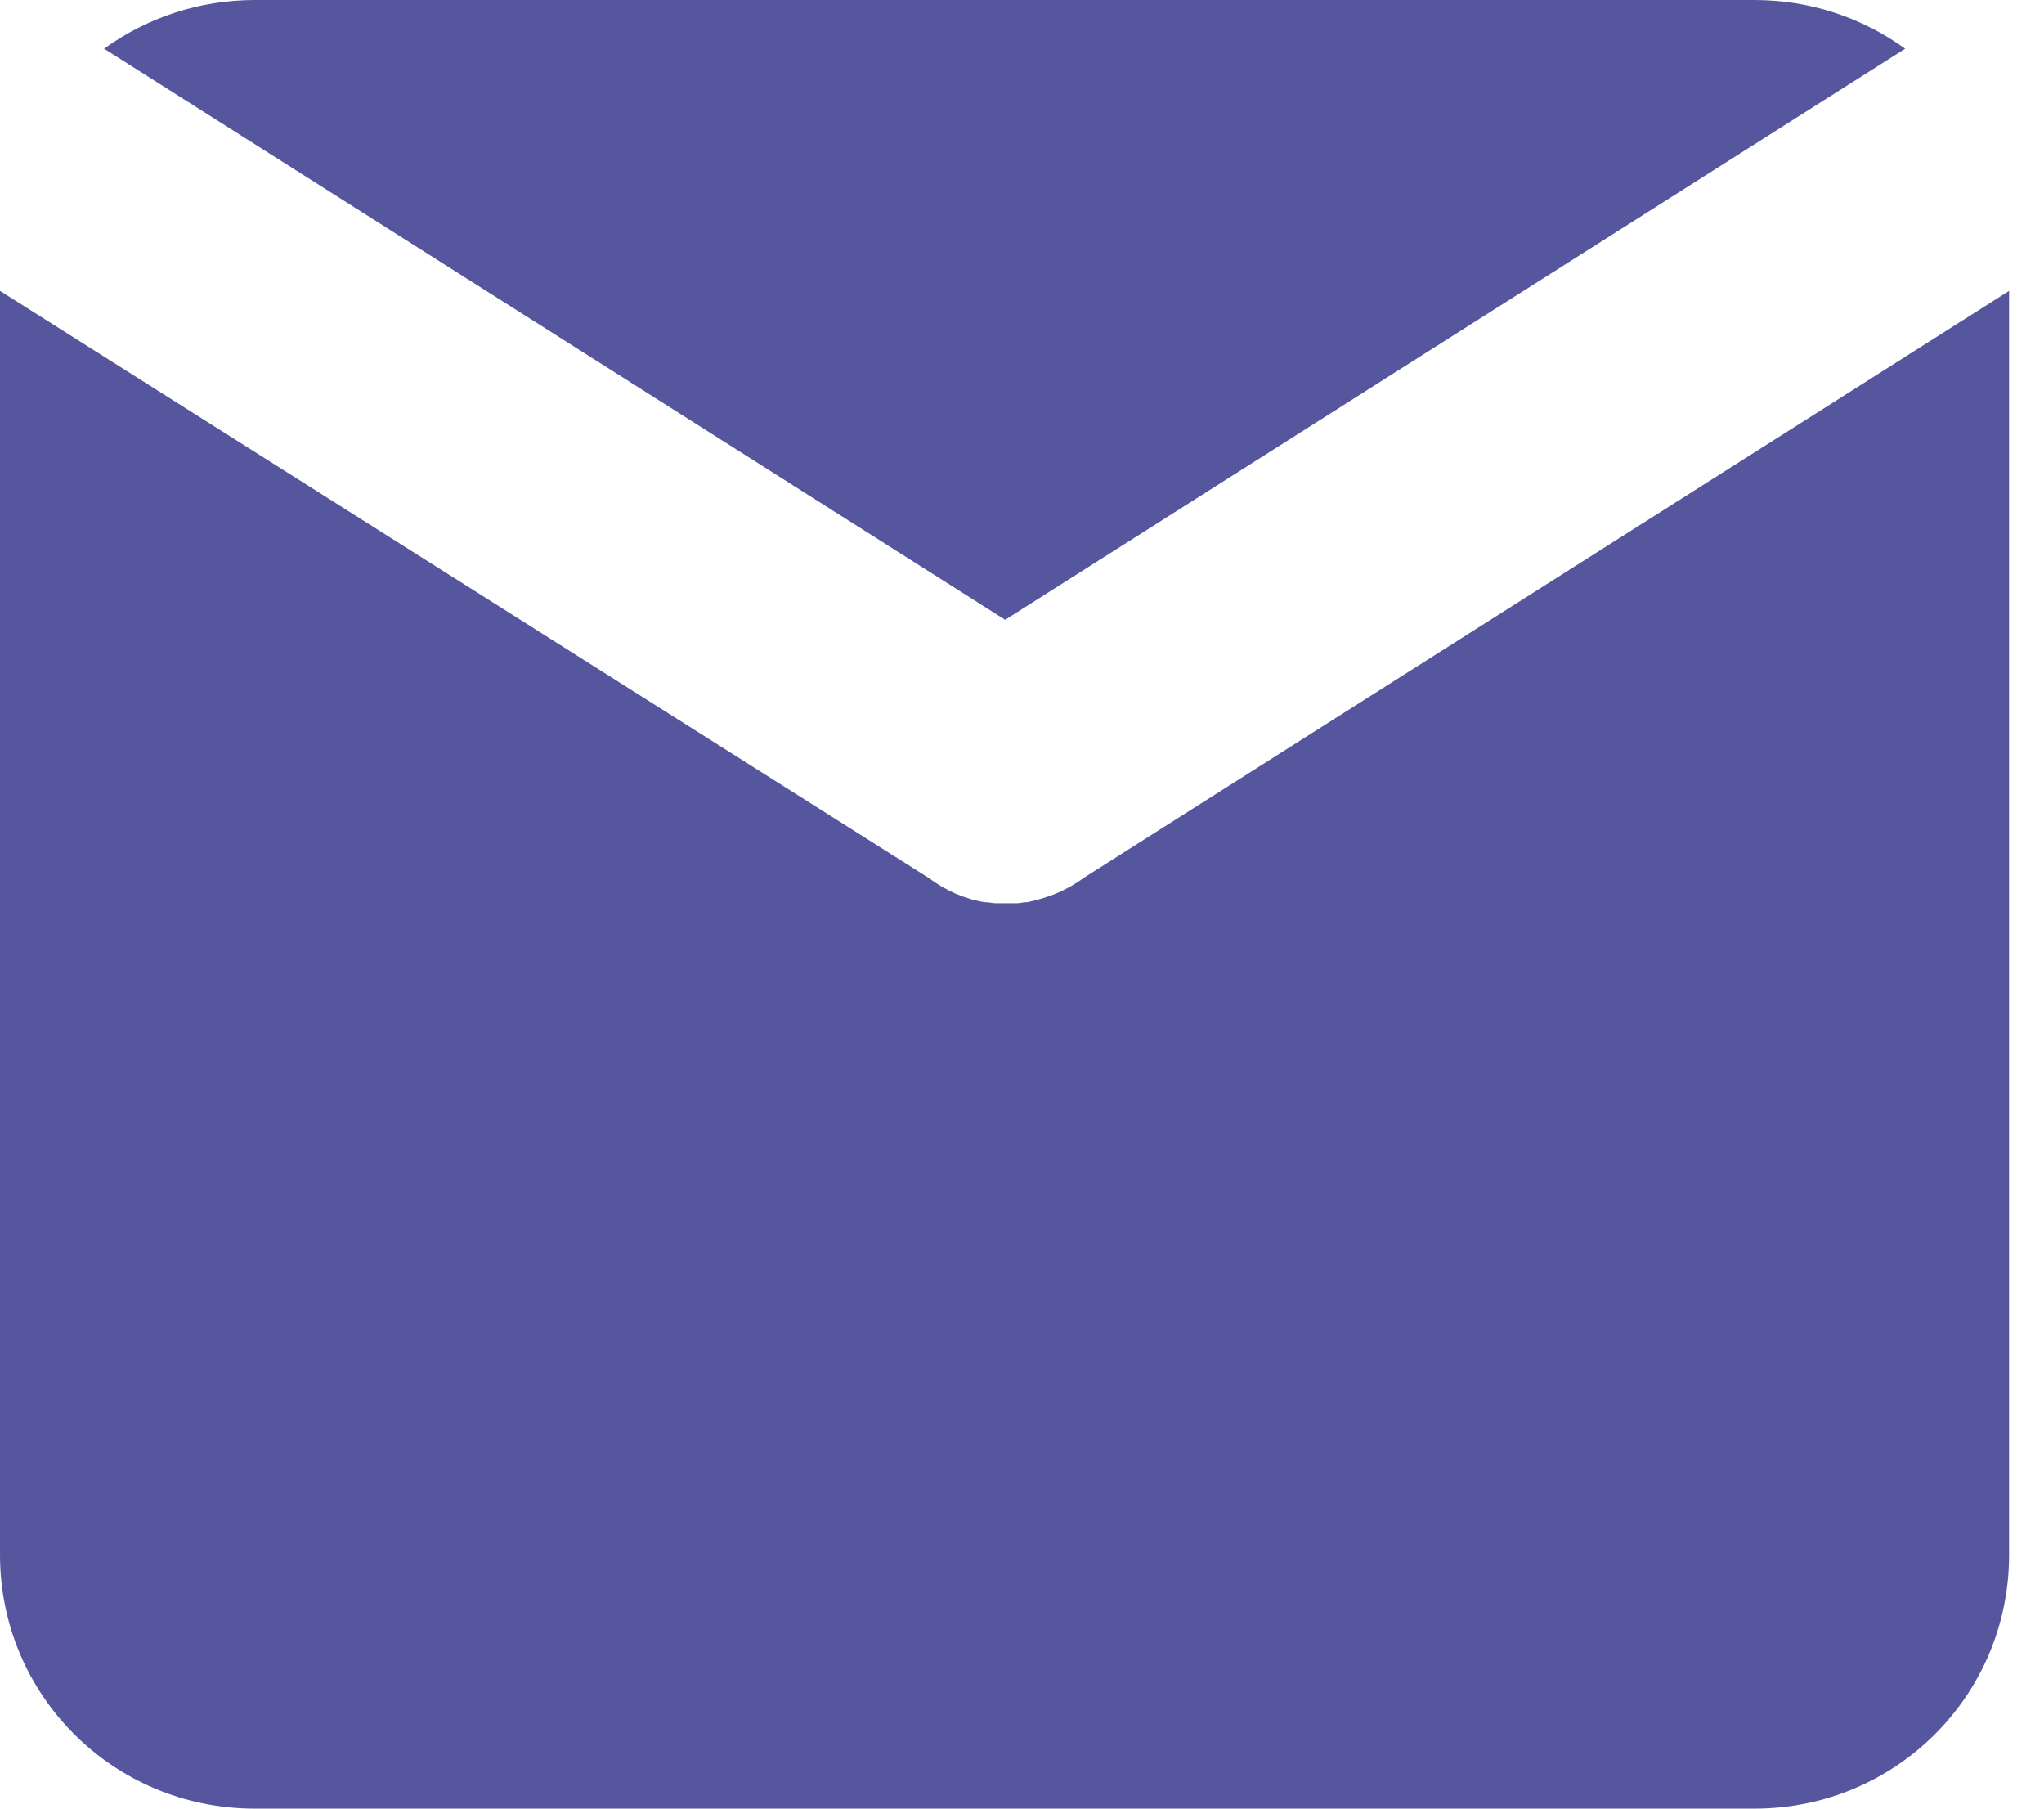
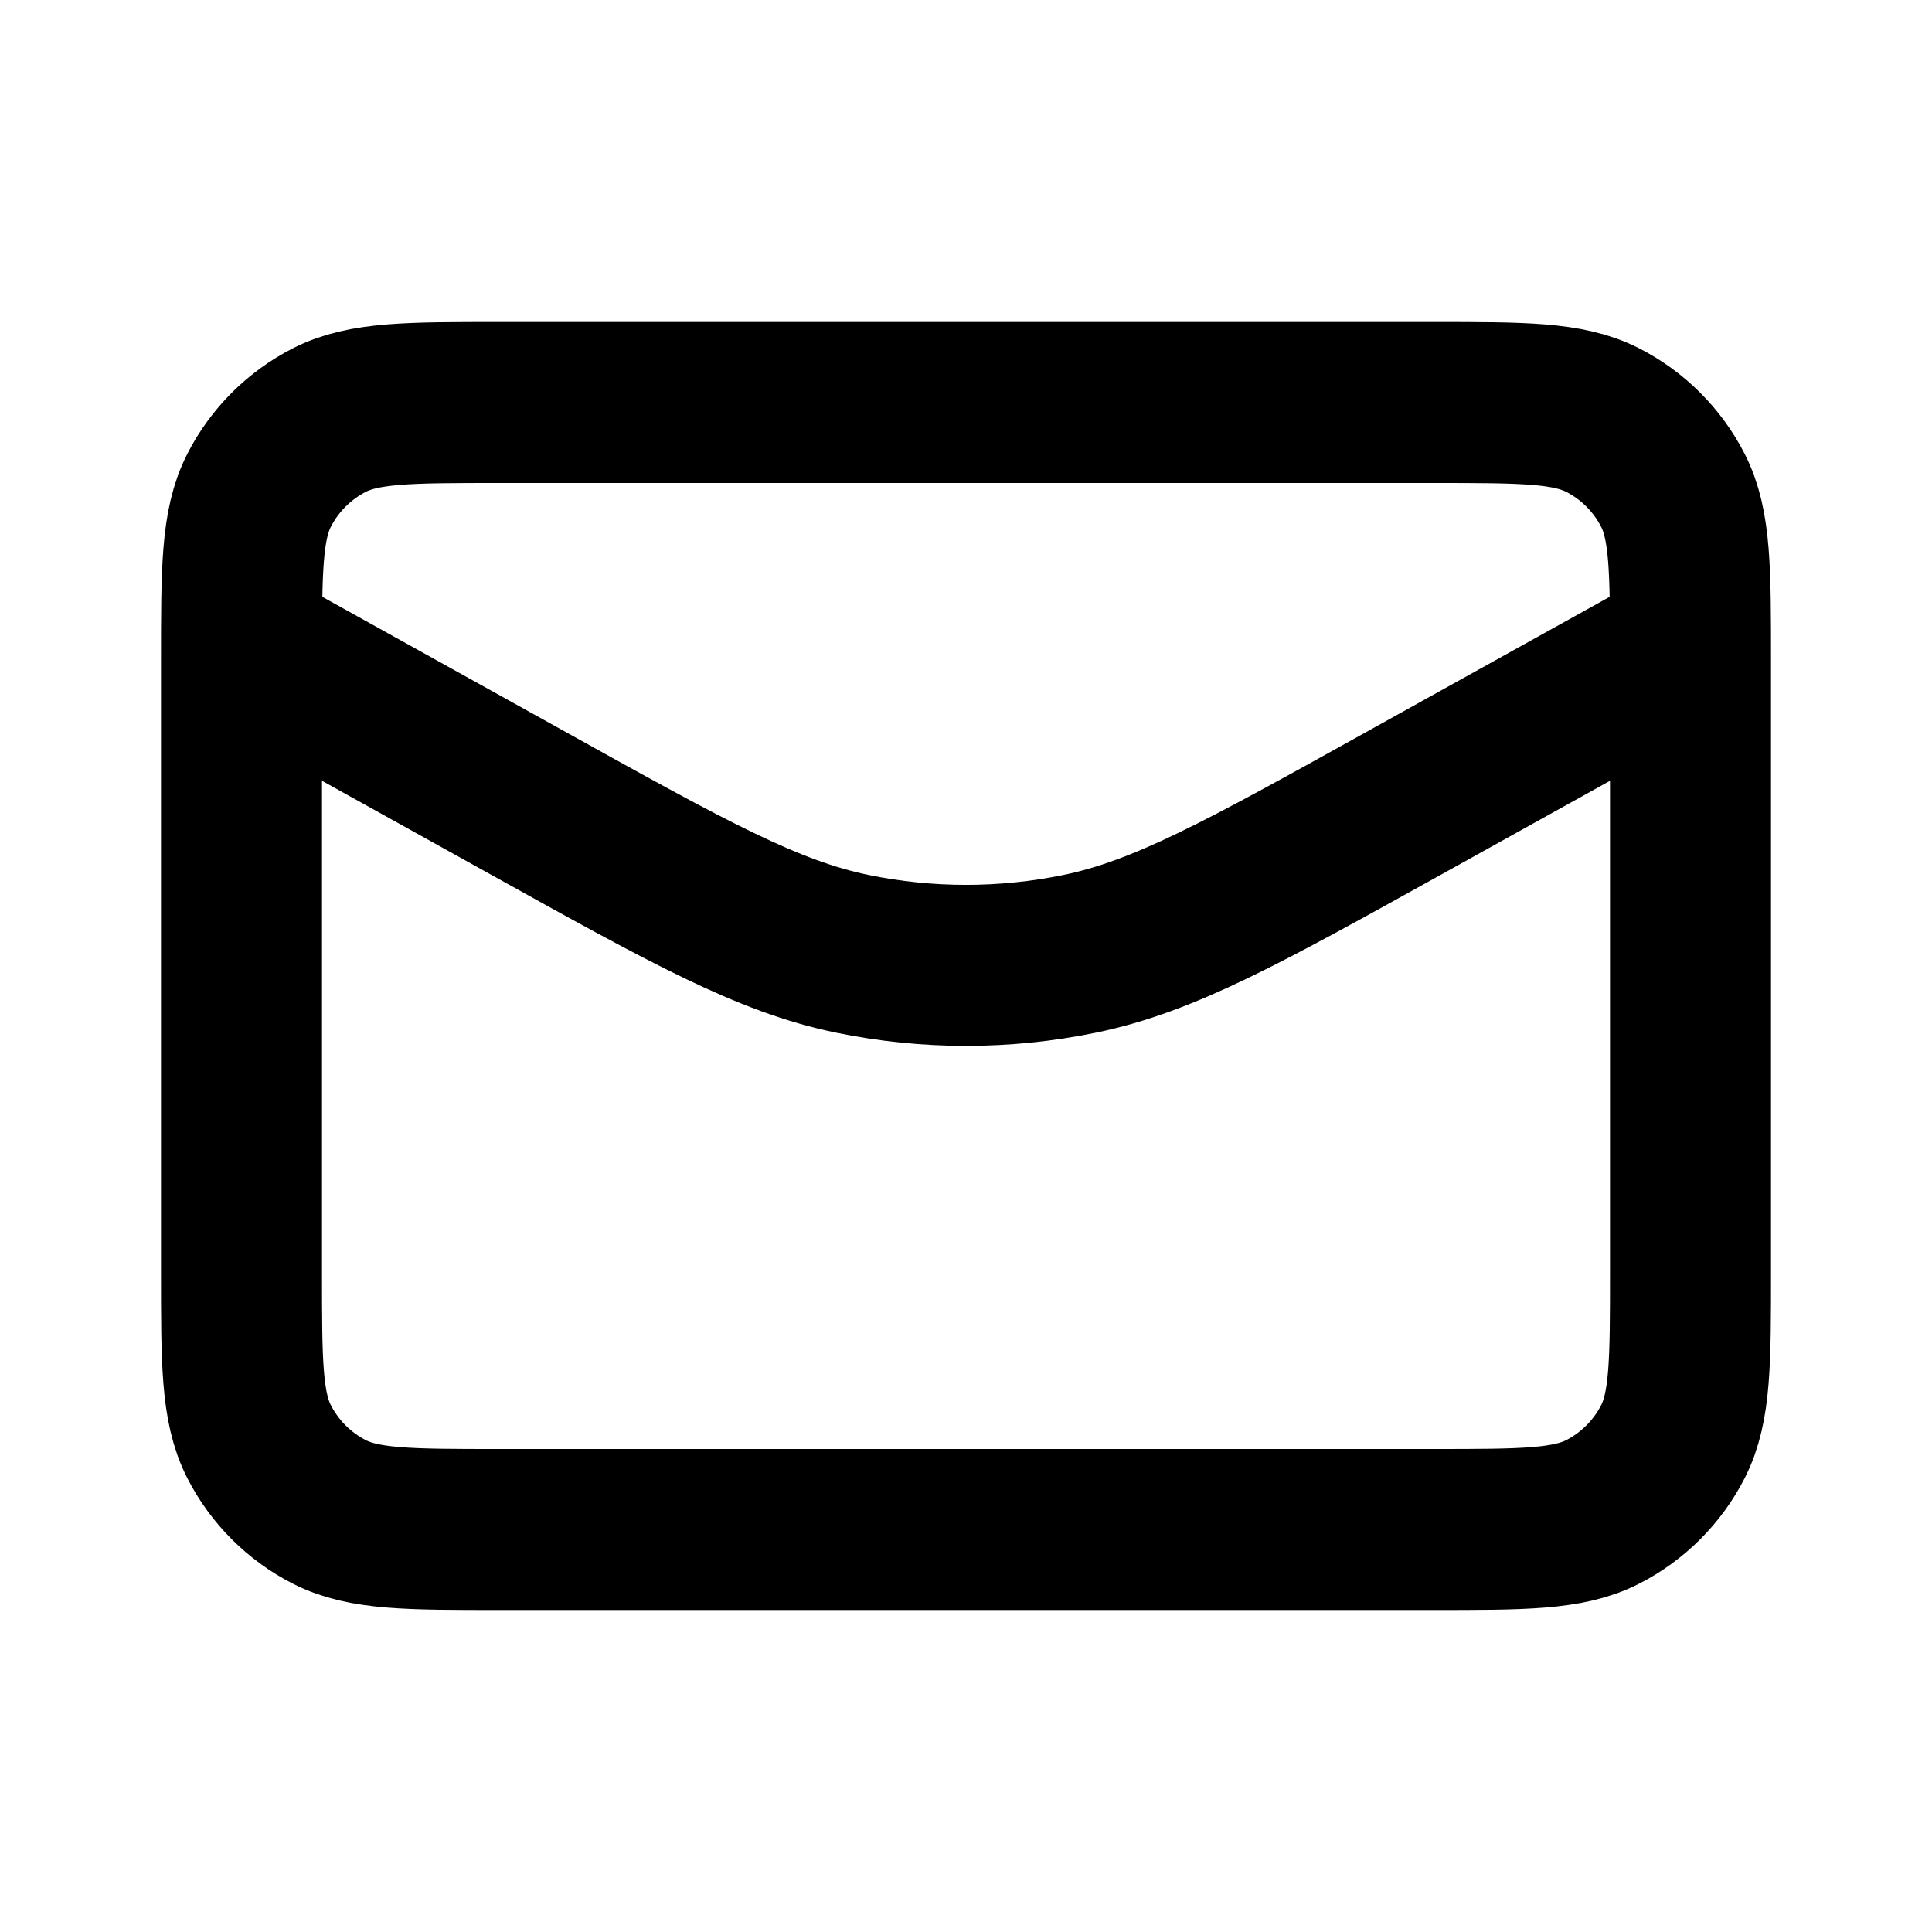
- <svg xmlns="http://www.w3.org/2000/svg" width="26" height="23" viewBox="0 0 26 23" fill="none">
-   <path d="M12.786 7.882L24.234 0.619C23.694 0.229 23.033 0 22.317 0H3.241C2.526 0 1.864 0.229 1.324 0.619L12.786 7.882Z" fill="#55569E" />
-   <path d="M13.784 11.164C13.568 11.325 13.325 11.419 13.068 11.473H13.055C13.014 11.473 12.974 11.486 12.933 11.486C12.92 11.486 12.893 11.486 12.879 11.486C12.852 11.486 12.825 11.486 12.798 11.486C12.771 11.486 12.744 11.486 12.717 11.486C12.704 11.486 12.677 11.486 12.663 11.486C12.623 11.486 12.582 11.473 12.542 11.473H12.528C12.272 11.433 12.029 11.325 11.813 11.164L0 3.699V5.461V8.769V9.536V19.772C0 21.561 1.445 23 3.24 23H22.316C24.112 23 25.556 21.561 25.556 19.772V9.536V8.769V5.461V3.699L13.784 11.164Z" fill="#55569E" />
+ <svg xmlns="http://www.w3.org/2000/svg" width="800px" height="800px" viewBox="0 0 24 24" fill="none">
+   <path d="M21 8L17.439 9.978C15.454 11.081 14.461 11.633 13.41 11.849C12.48 12.04 11.52 12.04 10.59 11.849C9.539 11.633 8.546 11.081 6.561 9.978L3 8M6.2 19H17.8C18.92 19 19.48 19 19.908 18.782C20.284 18.59 20.59 18.284 20.782 17.908C21 17.48 21 16.92 21 15.8V8.2C21 7.08 21 6.52 20.782 6.092C20.59 5.716 20.284 5.41 19.908 5.218C19.48 5 18.92 5 17.8 5H6.2C5.08 5 4.52 5 4.092 5.218C3.716 5.41 3.41 5.716 3.218 6.092C3 6.52 3 7.08 3 8.2V15.8C3 16.92 3 17.48 3.218 17.908C3.41 18.284 3.716 18.59 4.092 18.782C4.52 19 5.08 19 6.2 19Z" stroke="#000000" stroke-width="2" stroke-linecap="round" stroke-linejoin="round" />
</svg>
